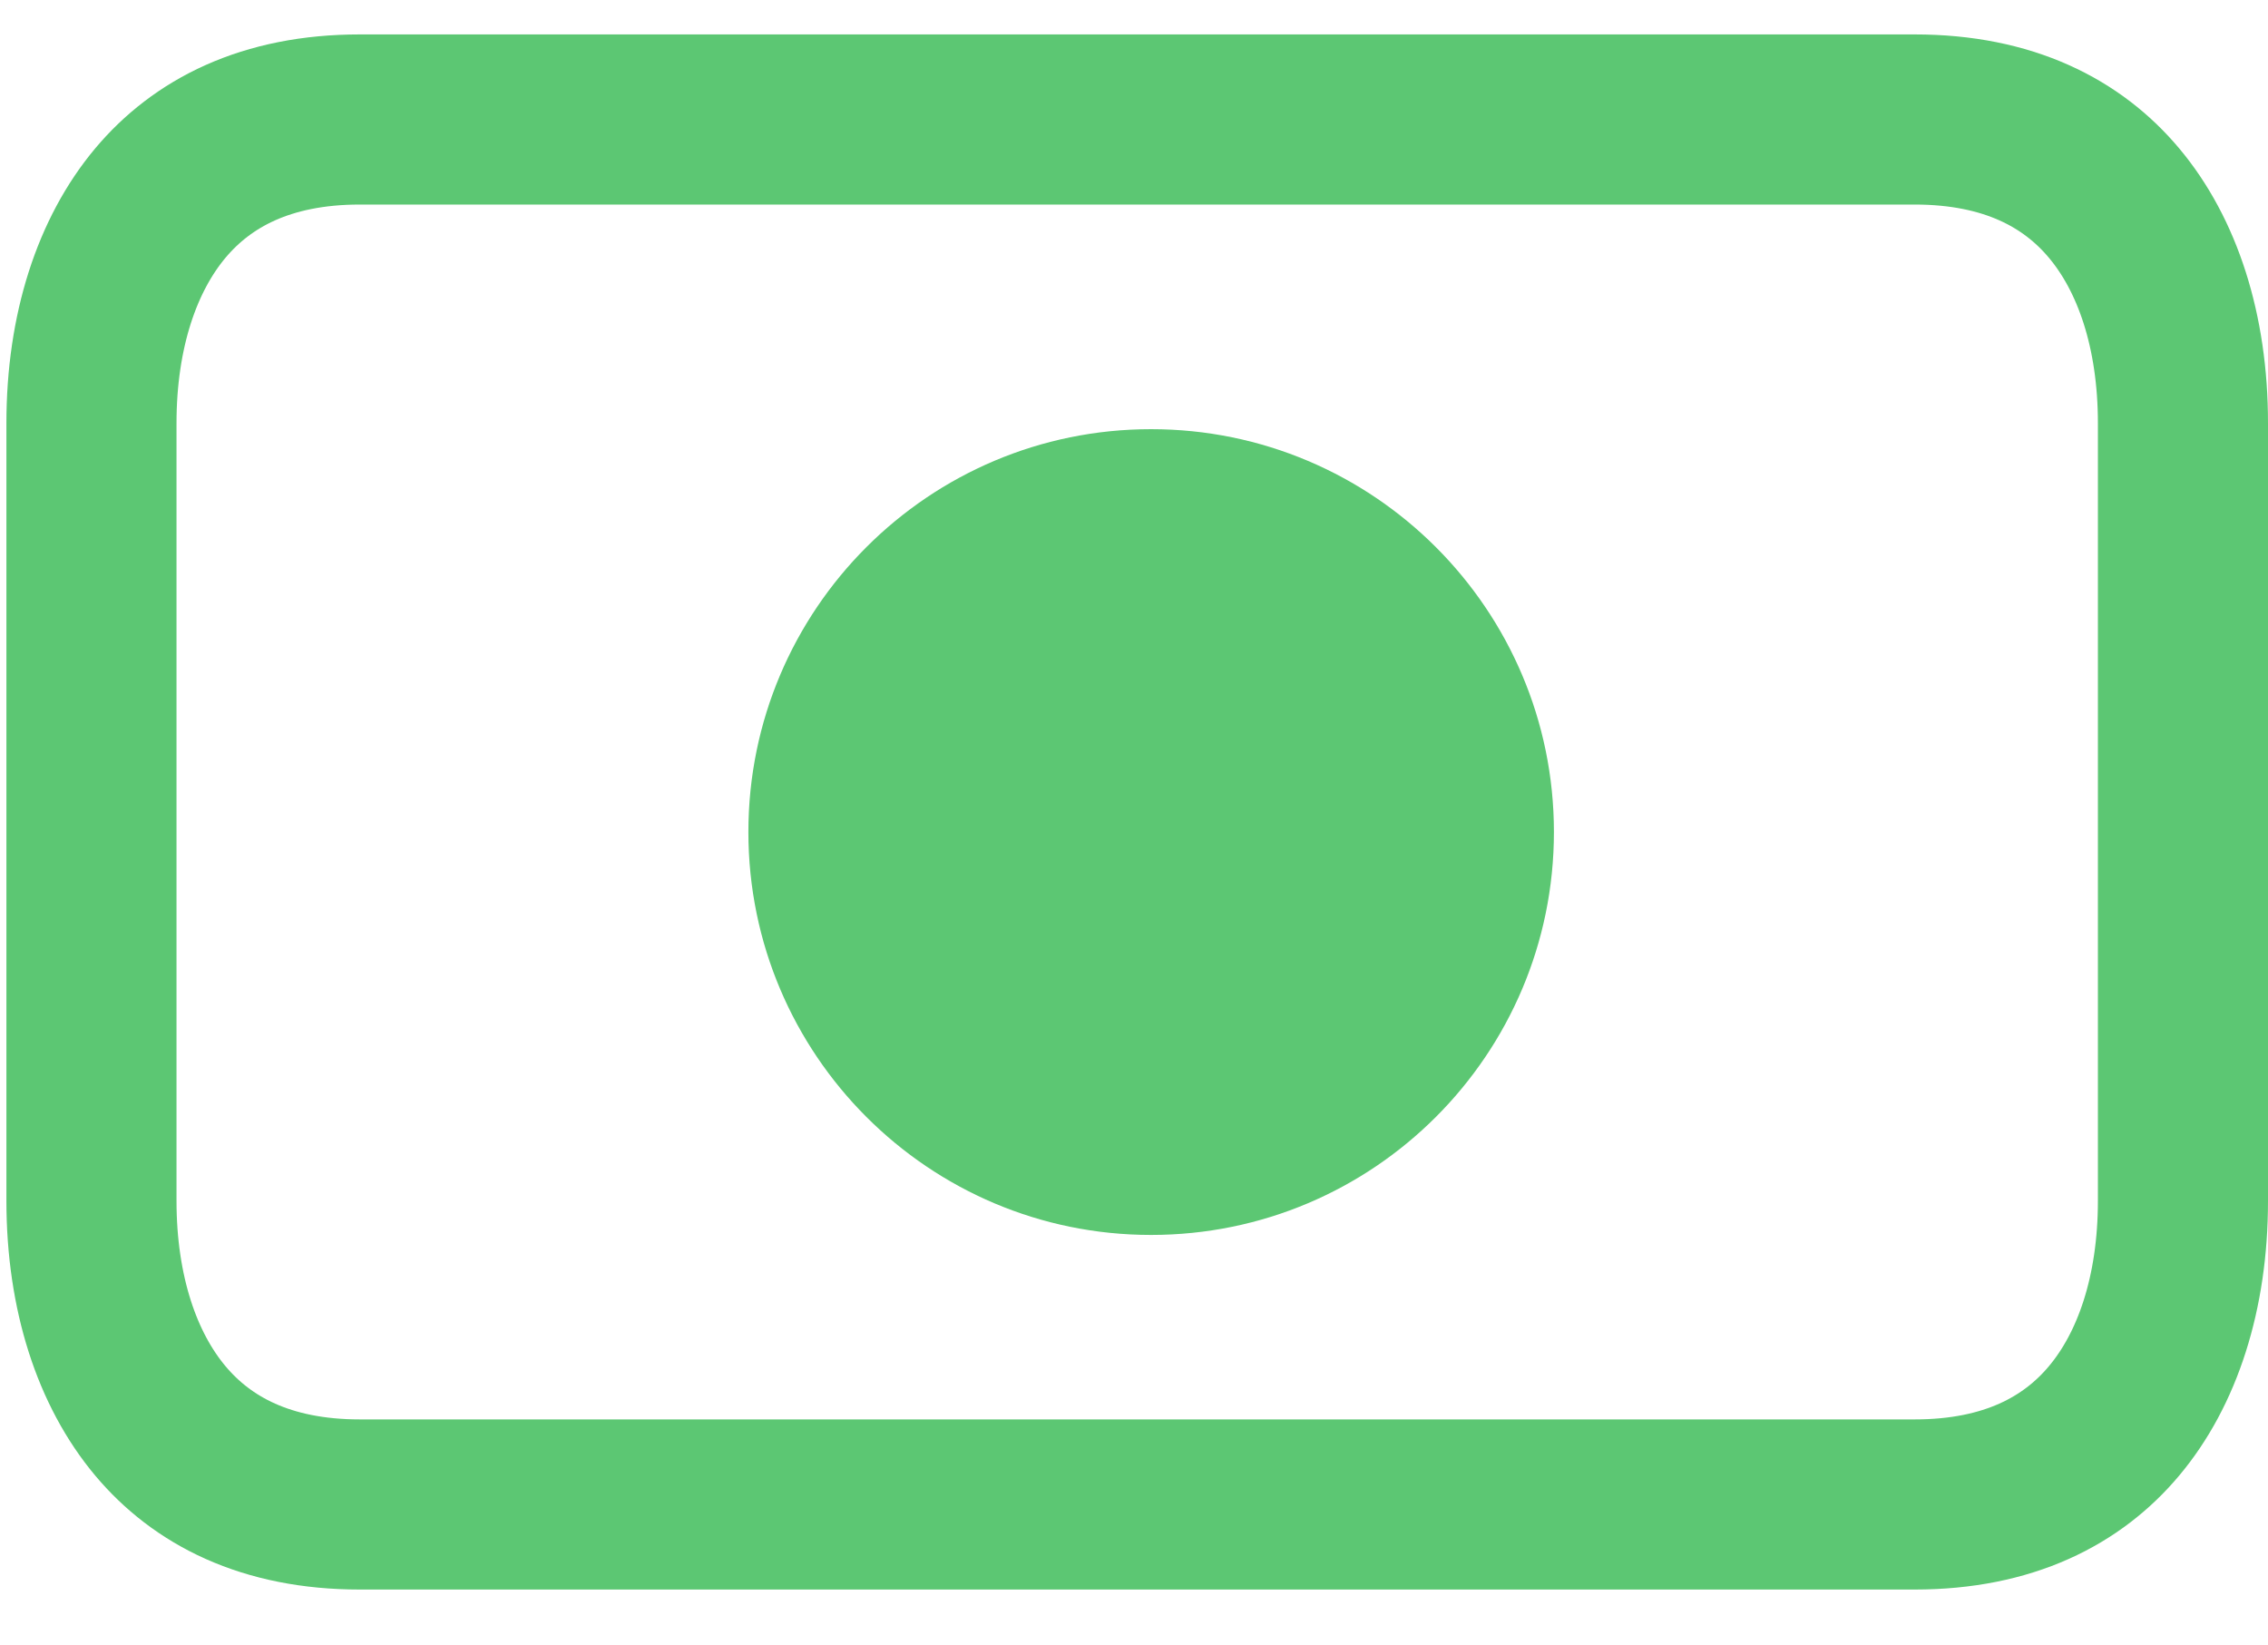
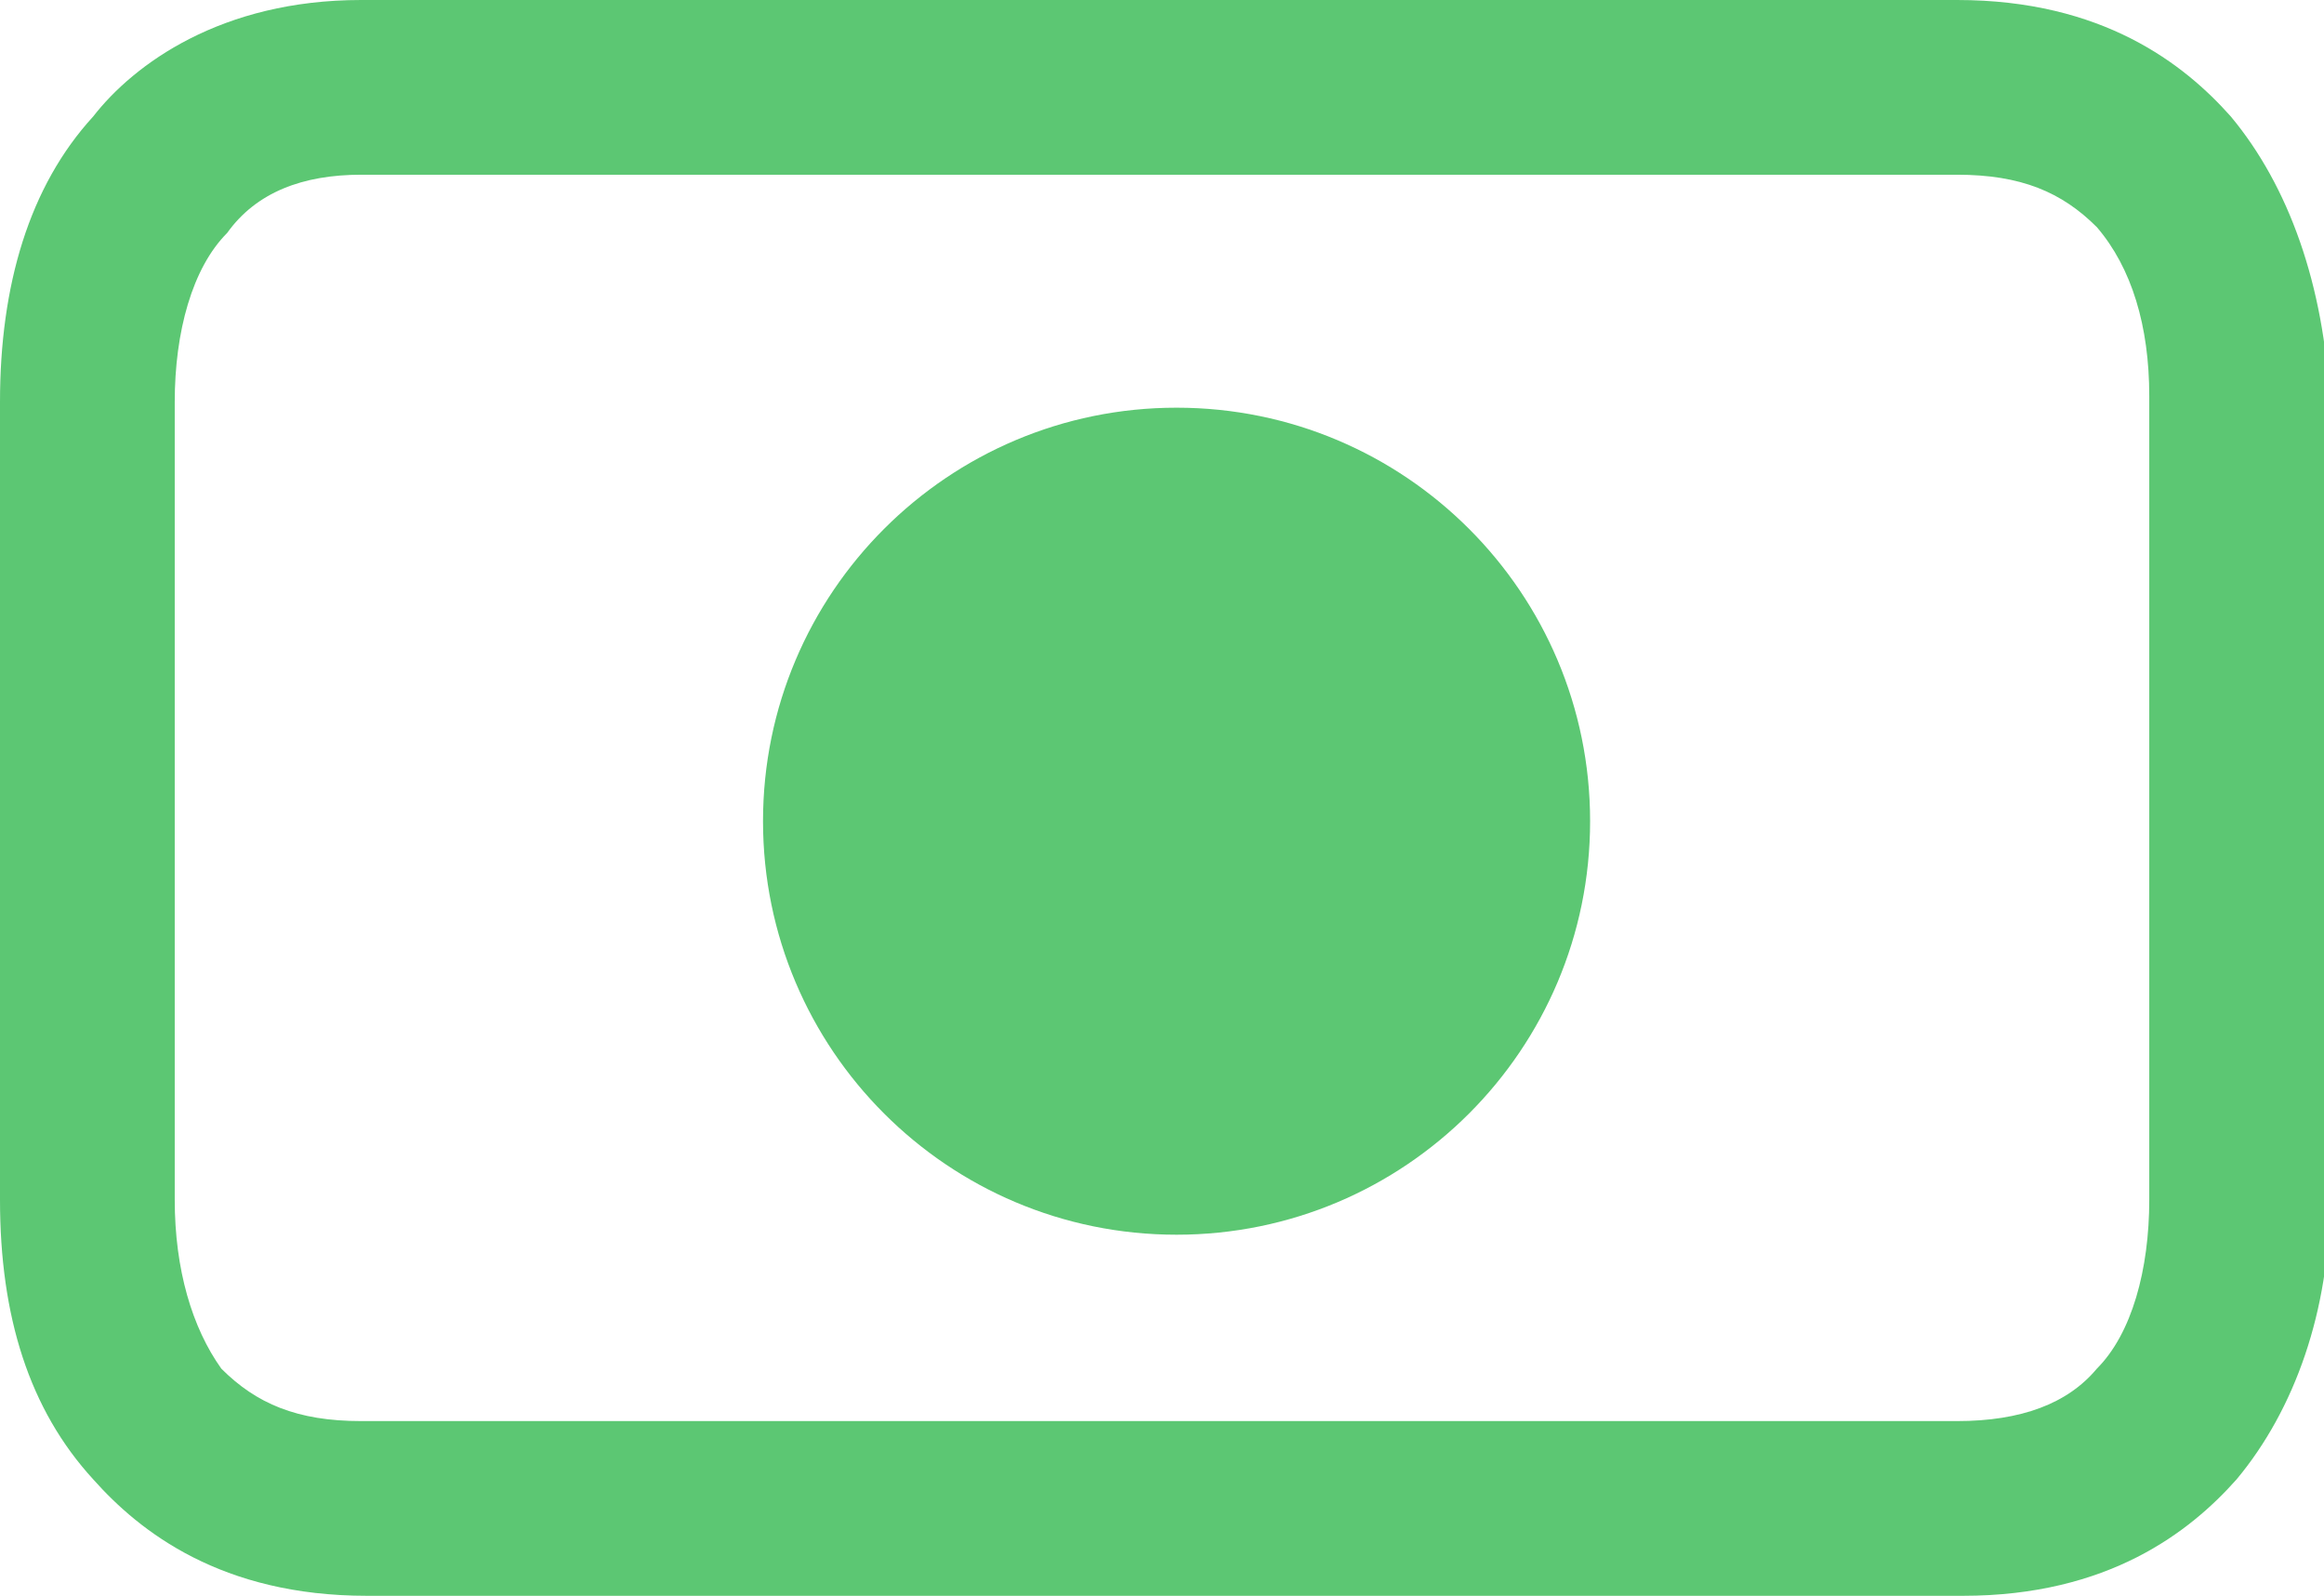
- <svg xmlns="http://www.w3.org/2000/svg" width="40" height="29" viewBox="0 0 40 29" fill="none">
-   <path d="M38.5 21.174C38.5 22.805 38.047 24.149 37.284 25.057C36.551 25.931 35.427 26.53 33.768 26.53H6.346C4.686 26.53 3.563 25.931 2.829 25.057C2.067 24.149 1.613 22.805 1.613 21.174V7.463C1.613 5.832 2.067 4.488 2.829 3.58C3.563 2.706 4.686 2.107 6.346 2.107H33.768C35.427 2.107 36.551 2.706 37.284 3.58C38.047 4.488 38.5 5.832 38.5 7.463V21.174Z" stroke="#5CC773" stroke-width="3" />
-   <path d="M27.406 14.672C27.406 18.595 24.225 21.777 20.301 21.777C16.38 21.777 13.199 18.595 13.199 14.672C13.199 10.749 16.38 7.568 20.301 7.568C24.224 7.568 27.406 10.749 27.406 14.672Z" fill="#5CC773" />
+ <svg xmlns="http://www.w3.org/2000/svg" version="1.1" id="Слой_1" x="0px" y="0px" viewBox="0 0 39.9 27.4" style="enable-background:new 0 0 39.9 27.4;" xml:space="preserve">
+   <style type="text/css">
+ 	.st0{fill:none;}
+ 	.st1{fill:#5CC773;}
+ </style>
+   <g>
+     <path class="st0" d="M33.7,3H6.2C5.2,3,4.4,3.3,3.9,3.9C3.3,4.6,3,5.6,3,6.9v13.7c0,1.2,0.3,2.3,0.9,2.9c0.5,0.6,1.3,0.9,2.4,0.9   h27.4c1.1,0,1.8-0.3,2.4-0.9c0.6-0.7,0.9-1.7,0.9-2.9V6.9c0-1.2-0.3-2.3-0.9-2.9C35.5,3.3,34.7,3,33.7,3z M20.2,21.2   c-3.9,0-7.1-3.2-7.1-7.1c0-3.9,3.2-7.1,7.1-7.1c3.9,0,7.1,3.2,7.1,7.1C27.3,18,24.1,21.2,20.2,21.2z" />
+     <path class="st1" d="M38.3,2c-0.8-0.9-2.2-2-4.7-2H6.2C3.8,0,2.3,1.1,1.6,2C0.5,3.2,0,4.9,0,6.9v13.7c0,2,0.5,3.6,1.6,4.8   c0.8,0.9,2.2,2,4.7,2h27.4c2.5,0,3.9-1.1,4.7-2c1-1.2,1.6-2.9,1.6-4.8V6.9C39.9,4.9,39.3,3.2,38.3,2z M36.9,20.6   c0,1.2-0.3,2.3-0.9,2.9c-0.5,0.6-1.3,0.9-2.4,0.9H6.2c-1.1,0-1.8-0.3-2.4-0.9C3.3,22.8,3,21.8,3,20.6V6.9c0-1.2,0.3-2.3,0.9-2.9   C4.4,3.3,5.2,3,6.2,3h27.4c1.1,0,1.8,0.3,2.4,0.9c0.6,0.7,0.9,1.7,0.9,2.9V20.6z" />
+     <circle class="st1" cx="20.2" cy="14.1" r="7.1" />
+   </g>
</svg>
